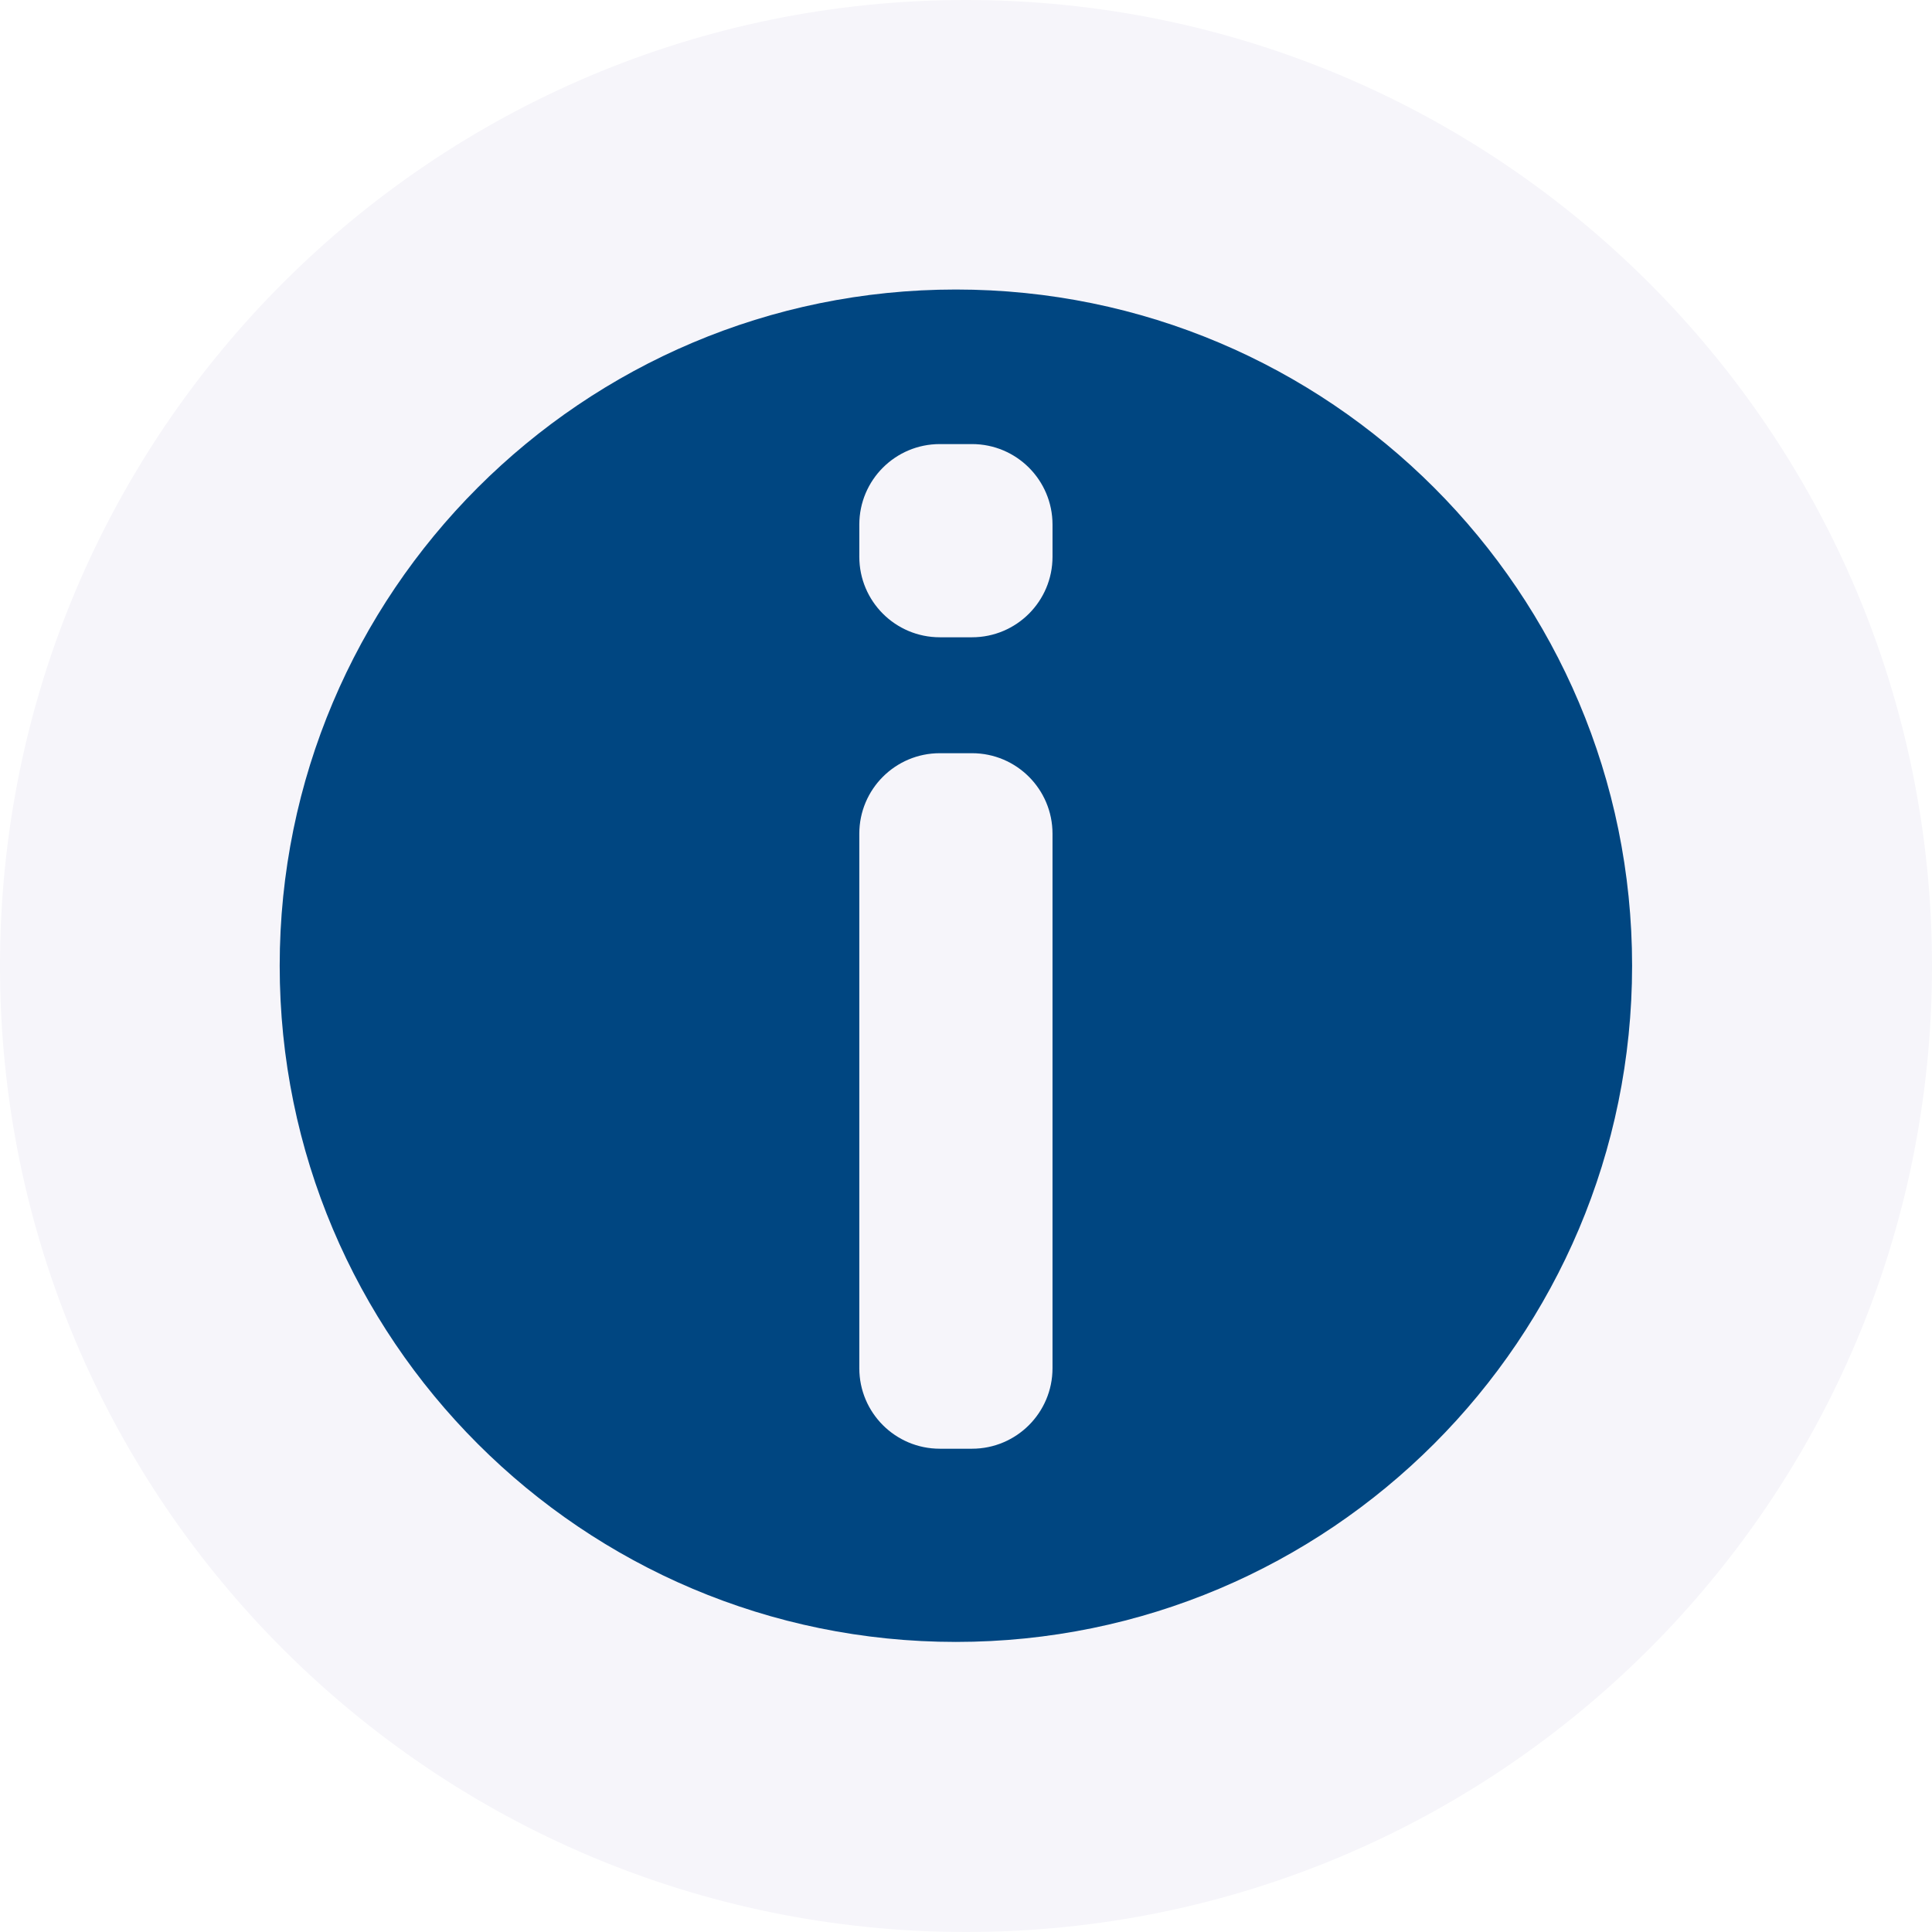
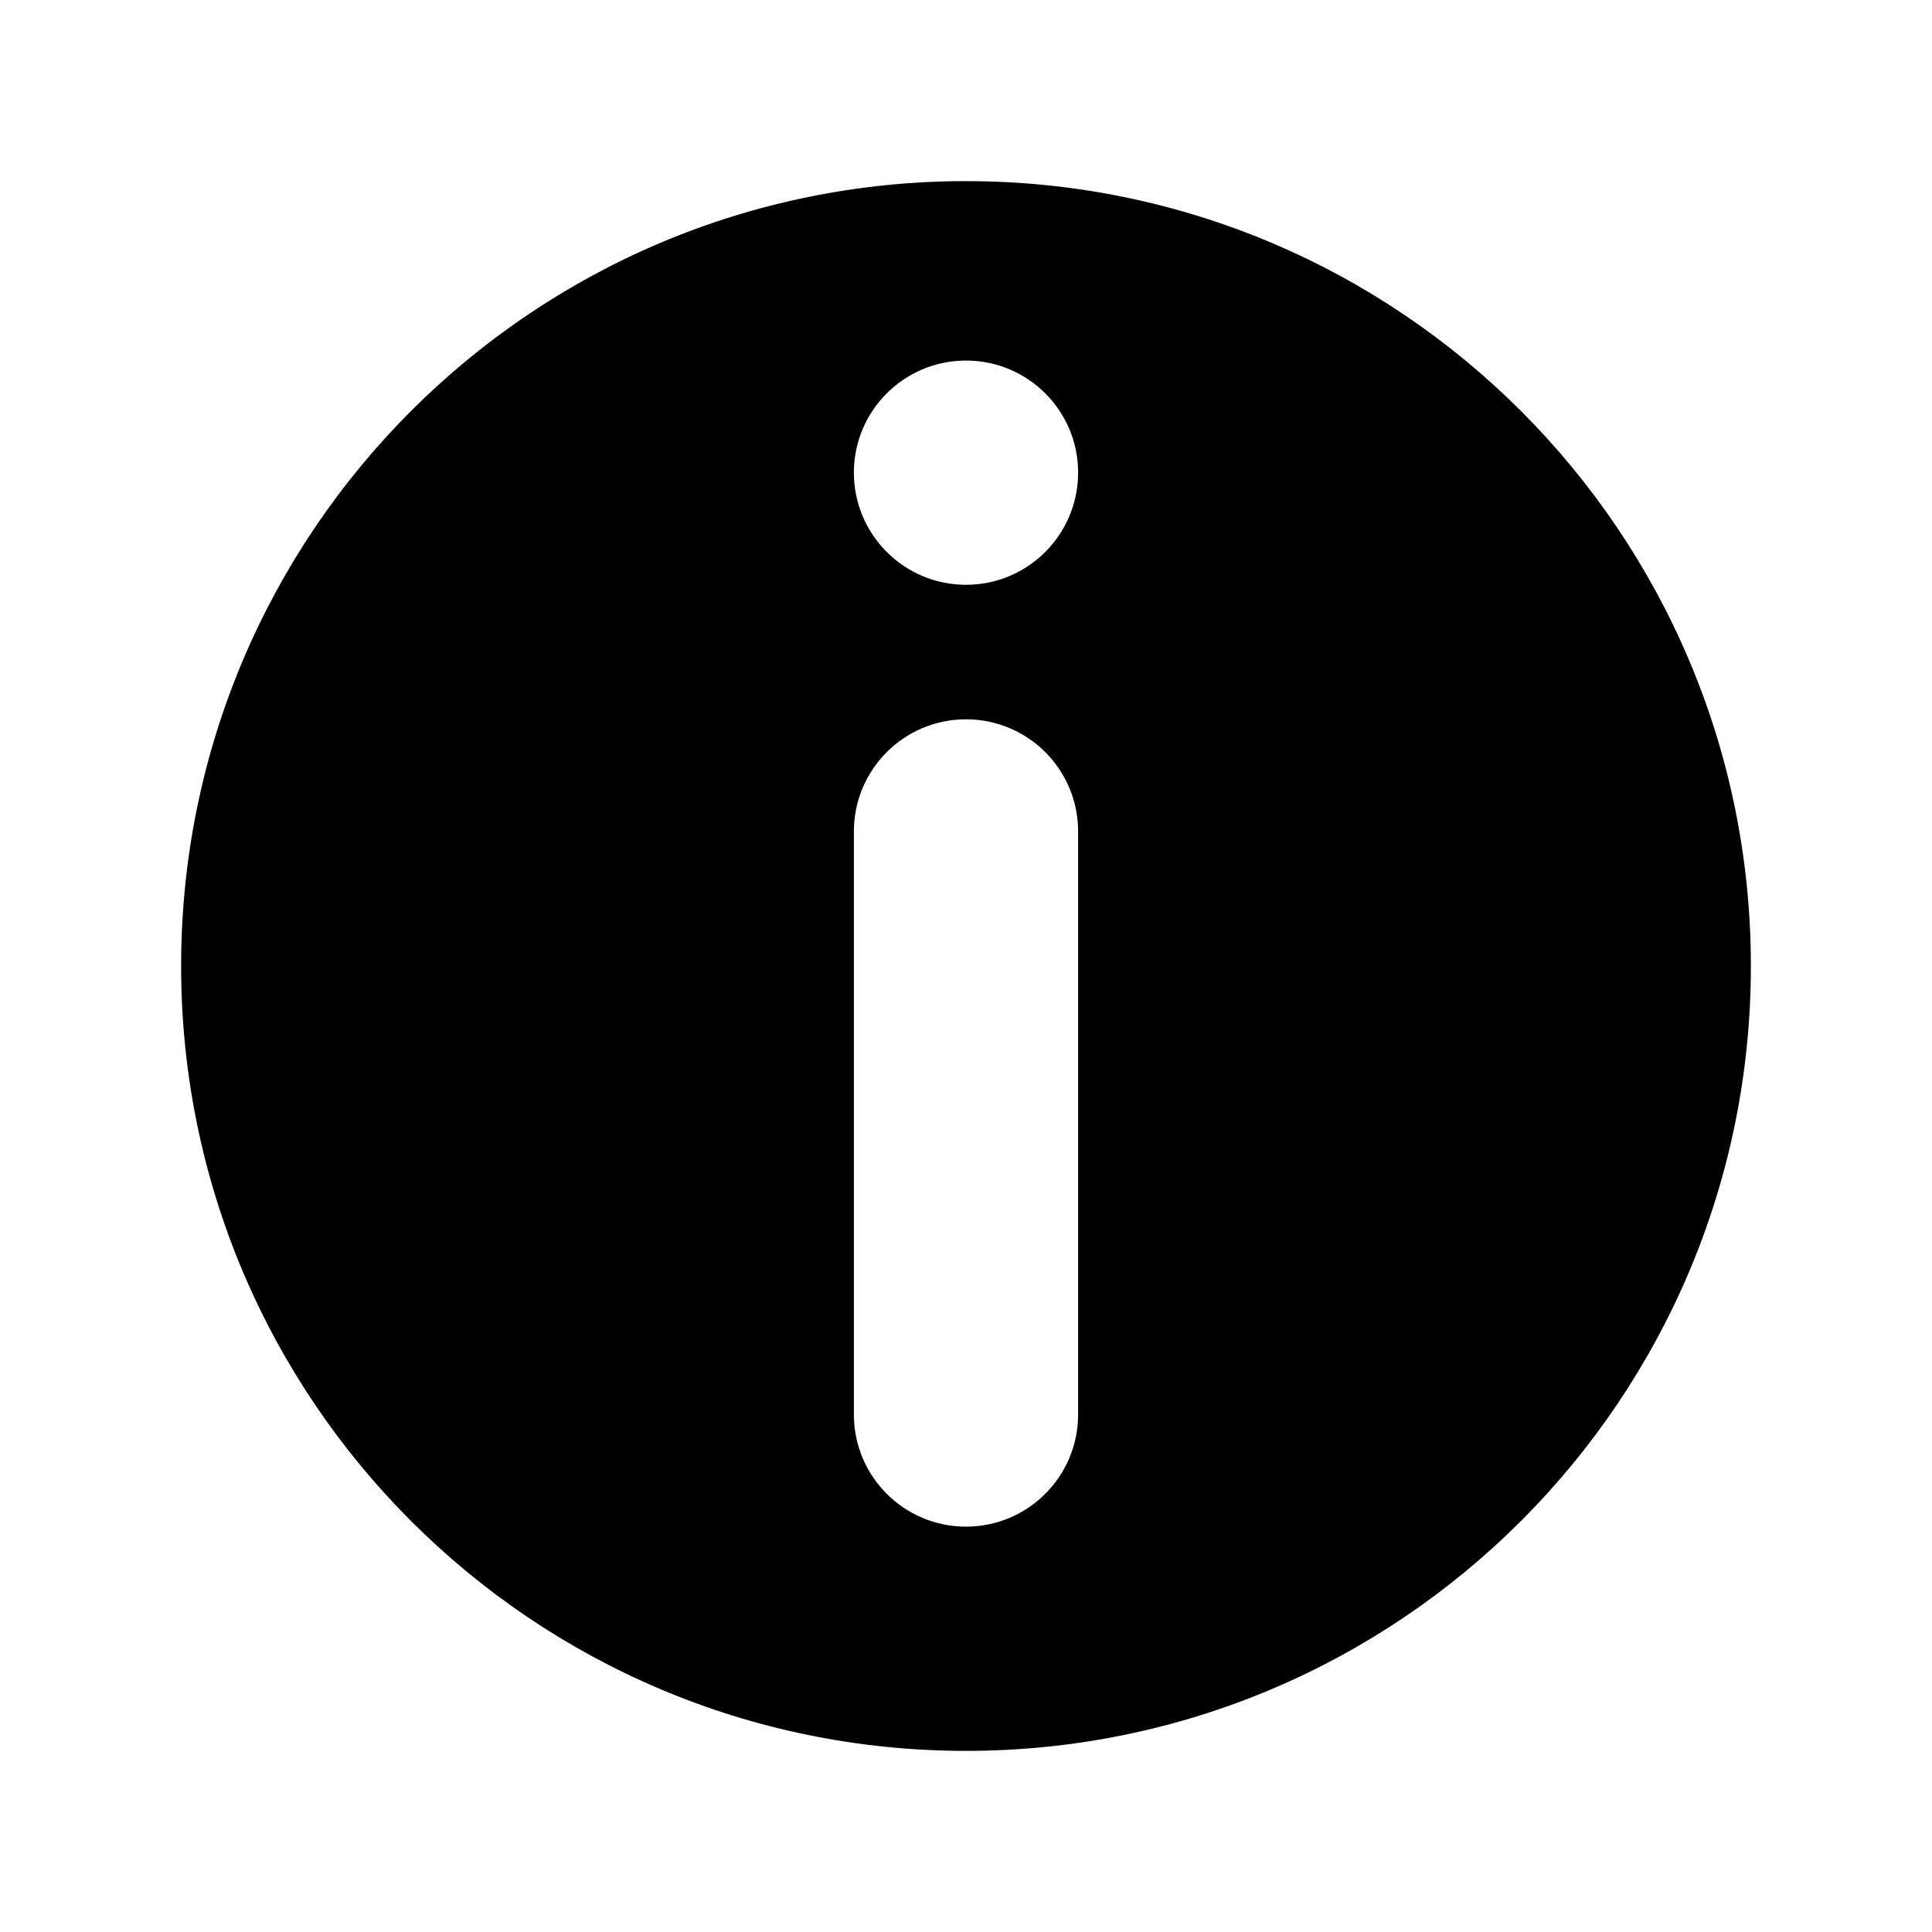
- <svg xmlns="http://www.w3.org/2000/svg" width="48" height="48" viewBox="0 0 48 48" fill="none">
-   <circle cx="24" cy="24" r="24" transform="matrix(1 0 0 -1 0 48)" fill="#F6F5FA" />
-   <circle cx="23.749" cy="23.993" r="16.8" fill="#004681" />
-   <rect x="21.349" y="35.993" width="17.28" height="4.8" rx="2" transform="rotate(-90 21.3492 35.9929)" fill="#F6F5FA" />
-   <rect x="21.349" y="15.833" width="4.8" height="4.8" rx="2" transform="rotate(-90 21.3492 15.8328)" fill="#F6F5FA" />
+ <svg xmlns="http://www.w3.org/2000/svg" viewBox="0 0 32 32" fill="none">
+   <path d="M16 3C23.18 3 29 8.82 29 16C29 23.18 23.18 29 16 29C8.82 29 3 23.18 3 16C3 8.82 8.82 3 16 3ZM16 11.914C14.974 11.914 14.143 12.746 14.143 13.771V23.429C14.143 24.454 14.974 25.286 16 25.286C17.026 25.286 17.857 24.454 17.857 23.429V13.771C17.857 12.746 17.026 11.914 16 11.914ZM16 5.972C14.975 5.972 14.143 6.803 14.143 7.828C14.143 8.854 14.974 9.686 16 9.686C17.026 9.686 17.857 8.854 17.857 7.828C17.857 6.803 17.026 5.972 16 5.972Z" fill="currentColor" />
</svg>
